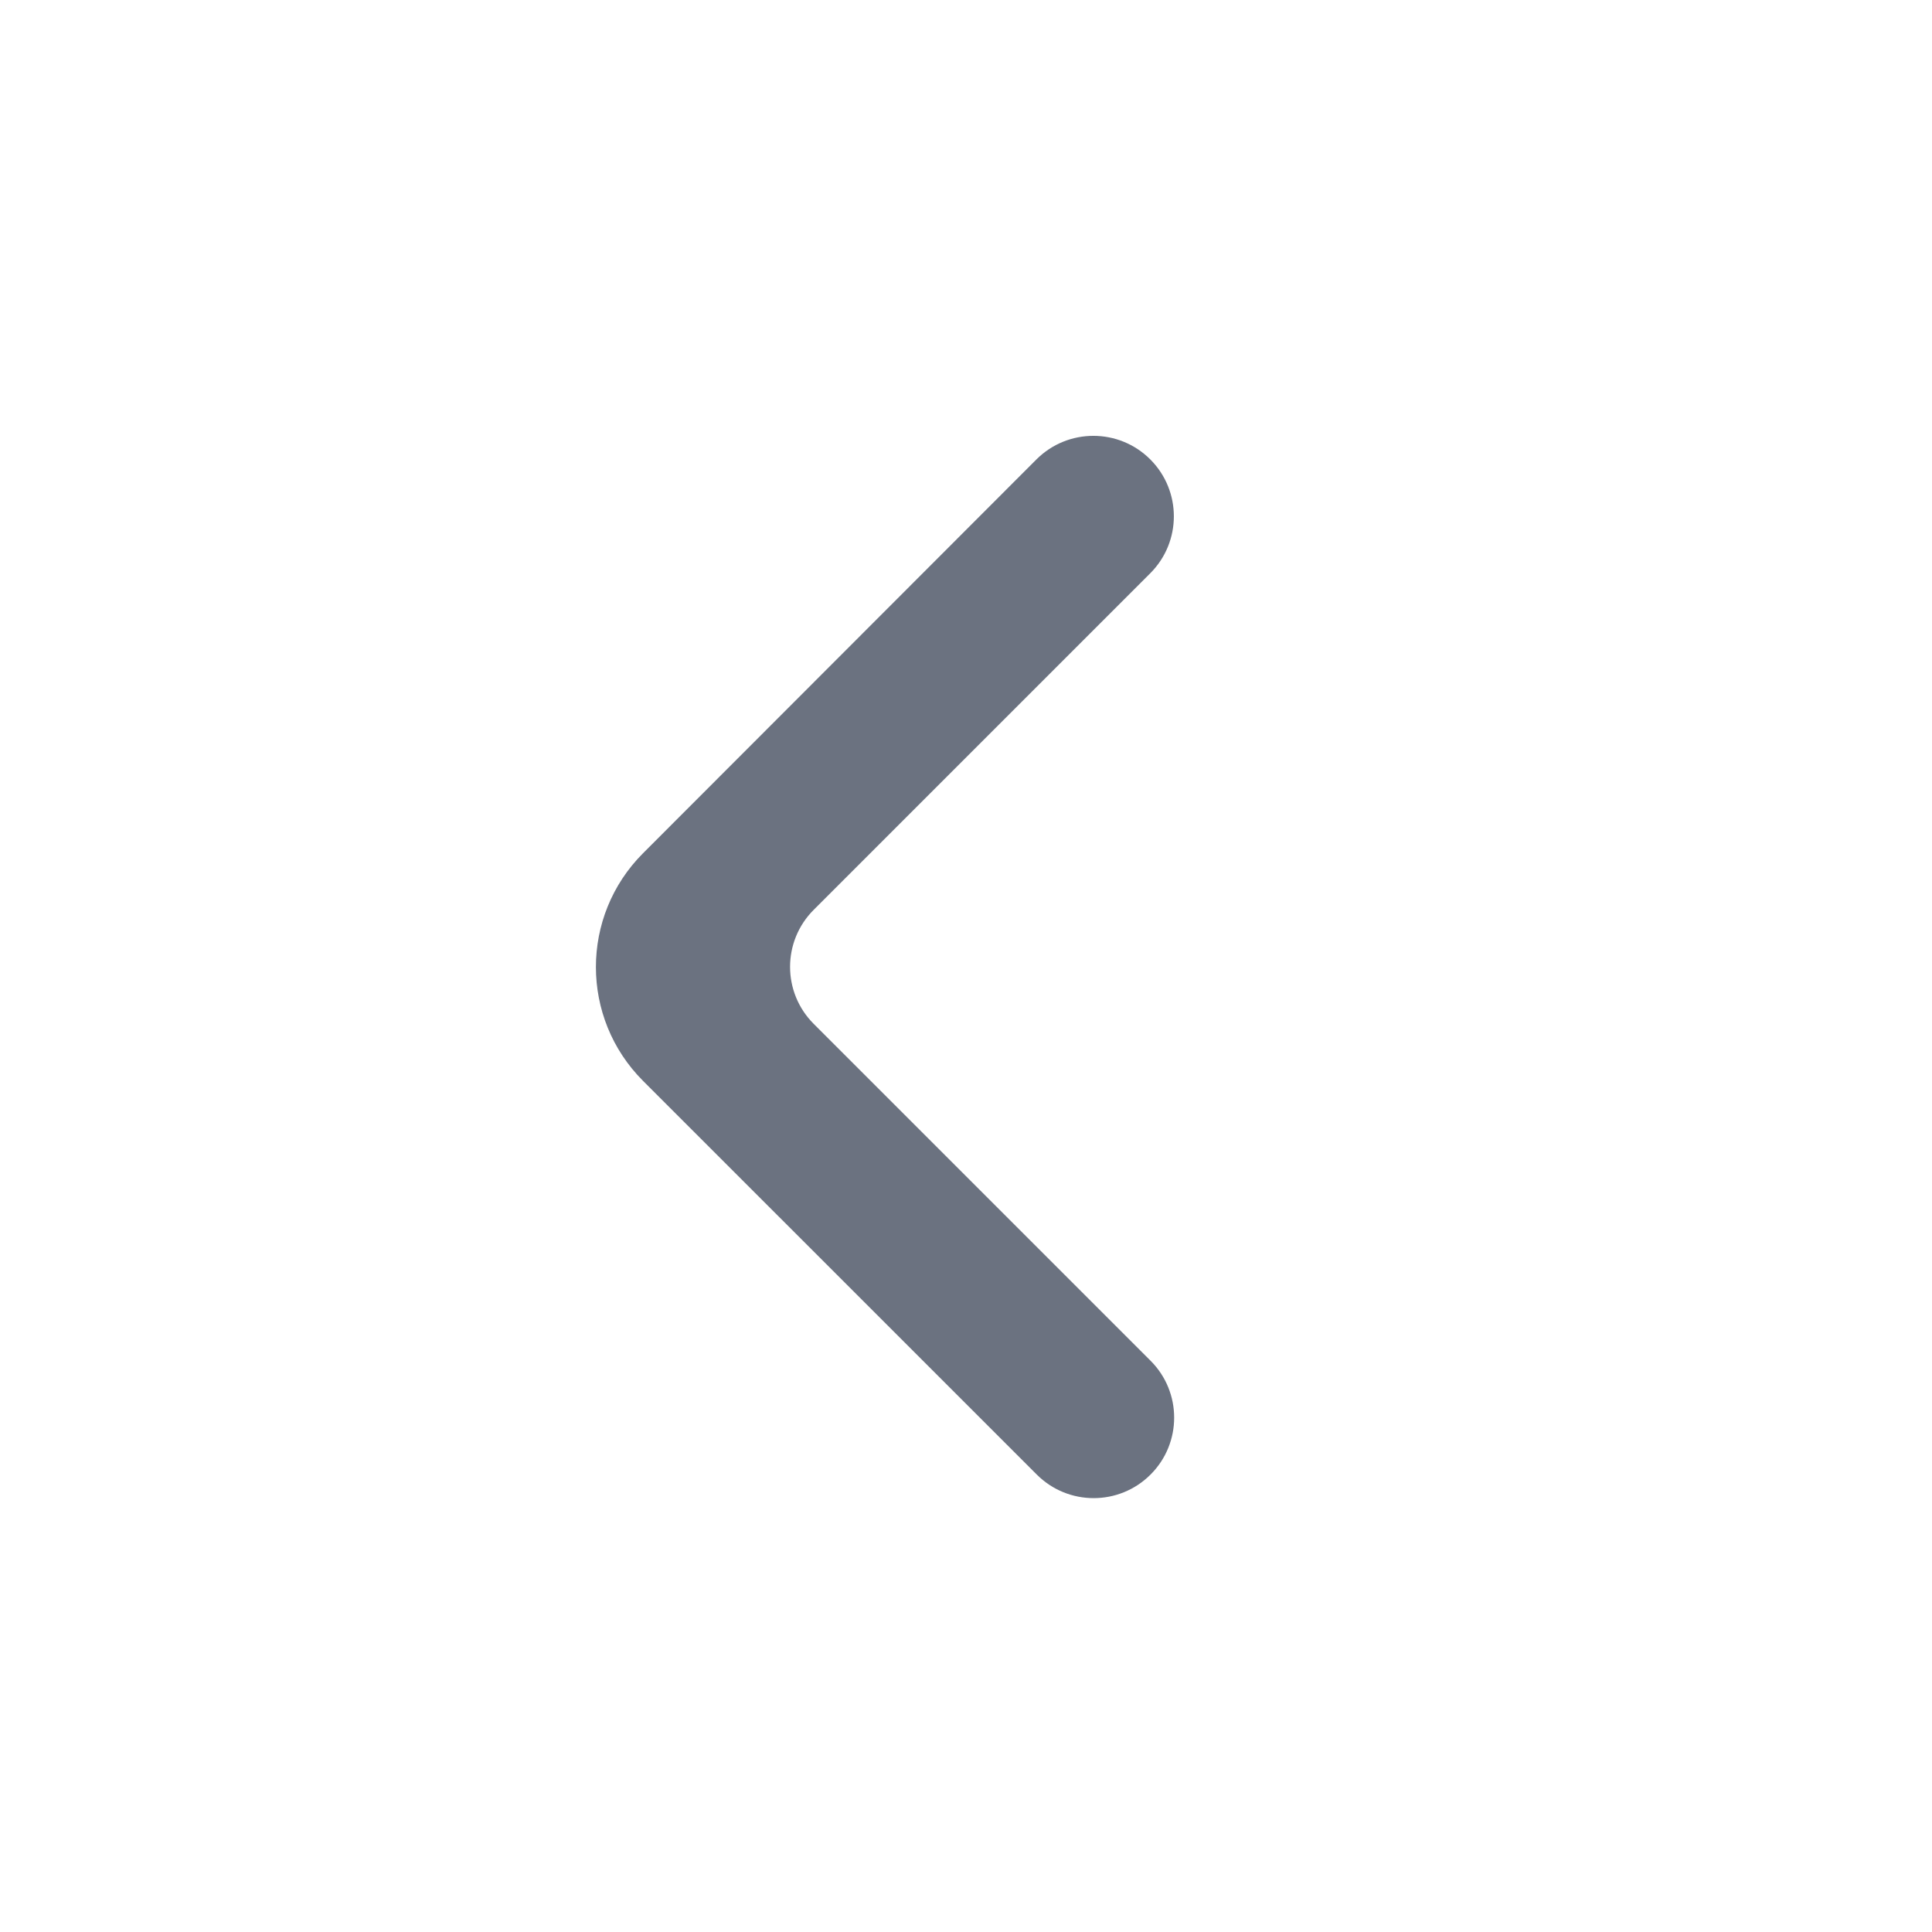
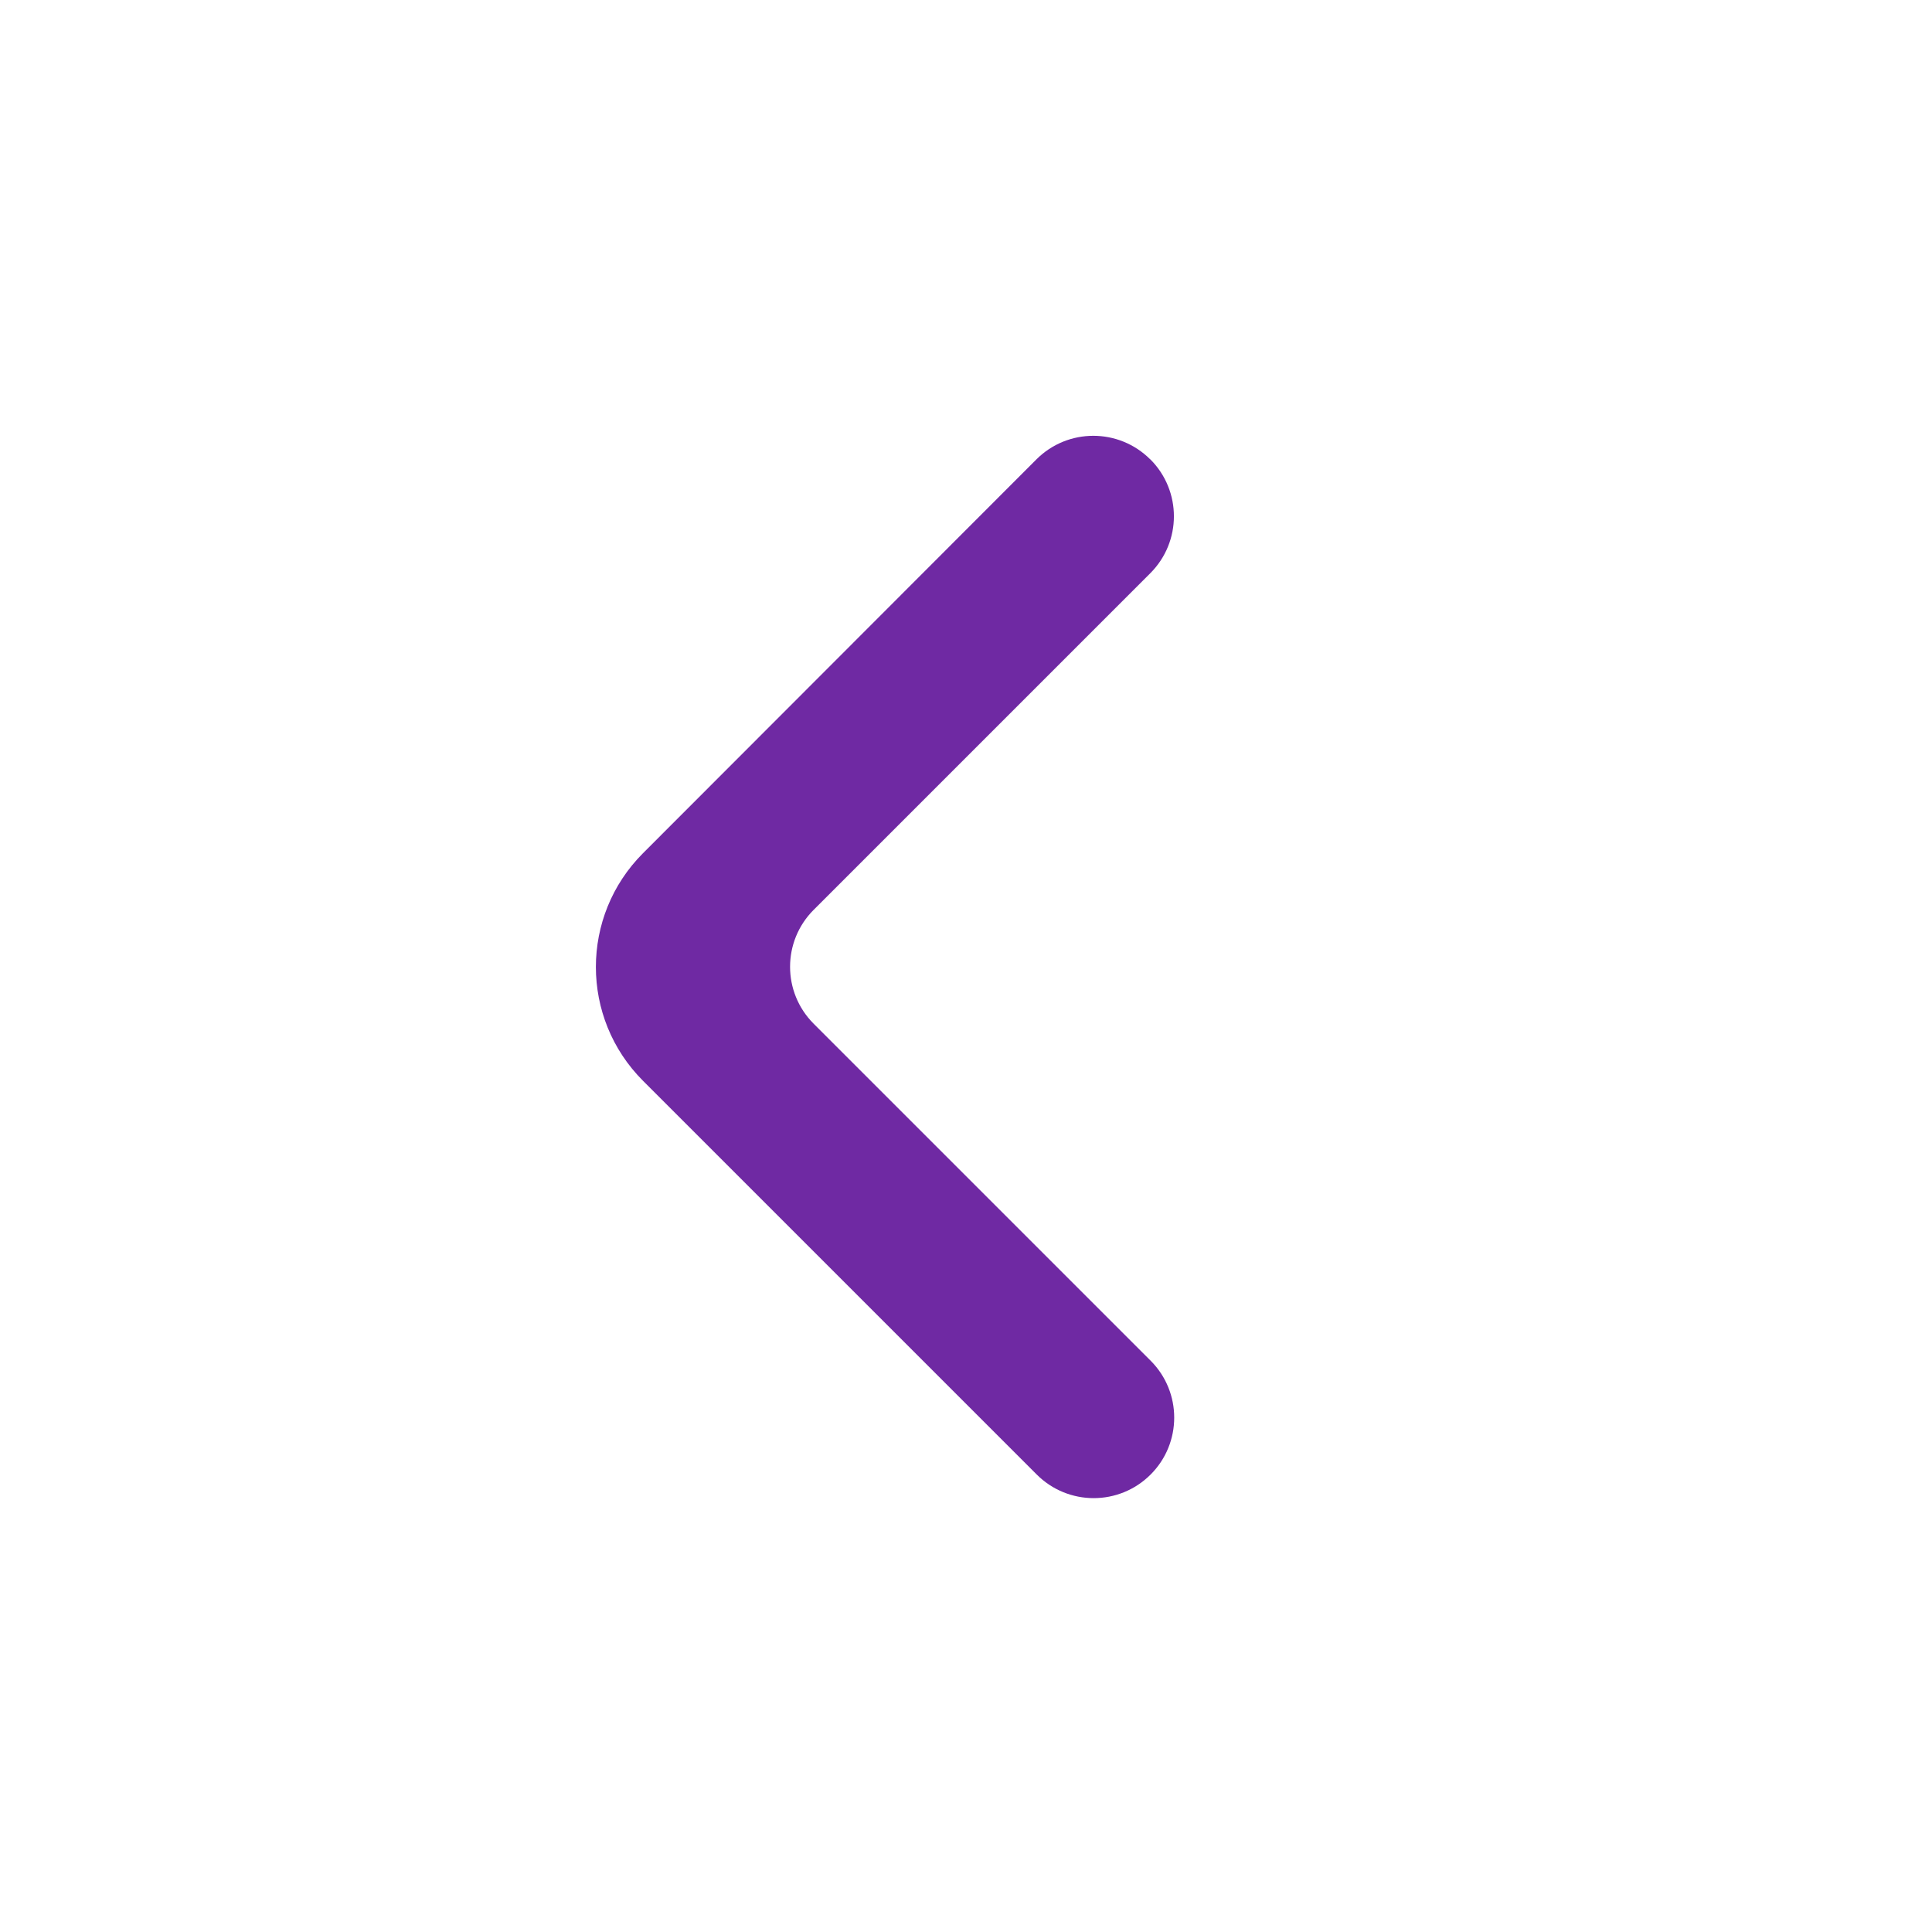
- <svg xmlns="http://www.w3.org/2000/svg" width="32" height="32" viewBox="0 0 32 32" fill="none">
-   <path d="M19.052 7.609C18.532 7.089 17.688 7.089 17.167 7.609L10.65 14.133C9.61 15.174 9.61 16.862 10.651 17.903L17.172 24.423C17.692 24.944 18.537 24.944 19.057 24.423C19.578 23.903 19.578 23.058 19.057 22.538L13.476 16.957C12.956 16.436 12.956 15.592 13.476 15.071L19.052 9.495C19.573 8.974 19.573 8.13 19.052 7.609Z" fill="#6B7280" />
+ <svg xmlns="http://www.w3.org/2000/svg" width="32" height="32" fill="#6f29a3" version="1.1" viewBox="0 0 32 32">
+   <path d="m19.052 7.609c-0.521-0.521-1.365-0.521-1.886 0l-6.516 6.523c-1.041 1.042-1.04 2.729 8e-4 3.77l6.521 6.521c0.521 0.521 1.365 0.521 1.886 0s0.521-1.365 0-1.886l-5.581-5.581c-0.521-0.521-0.521-1.365 0-1.886l5.576-5.576c0.521-0.521 0.521-1.365 0-1.886z" />
</svg>
